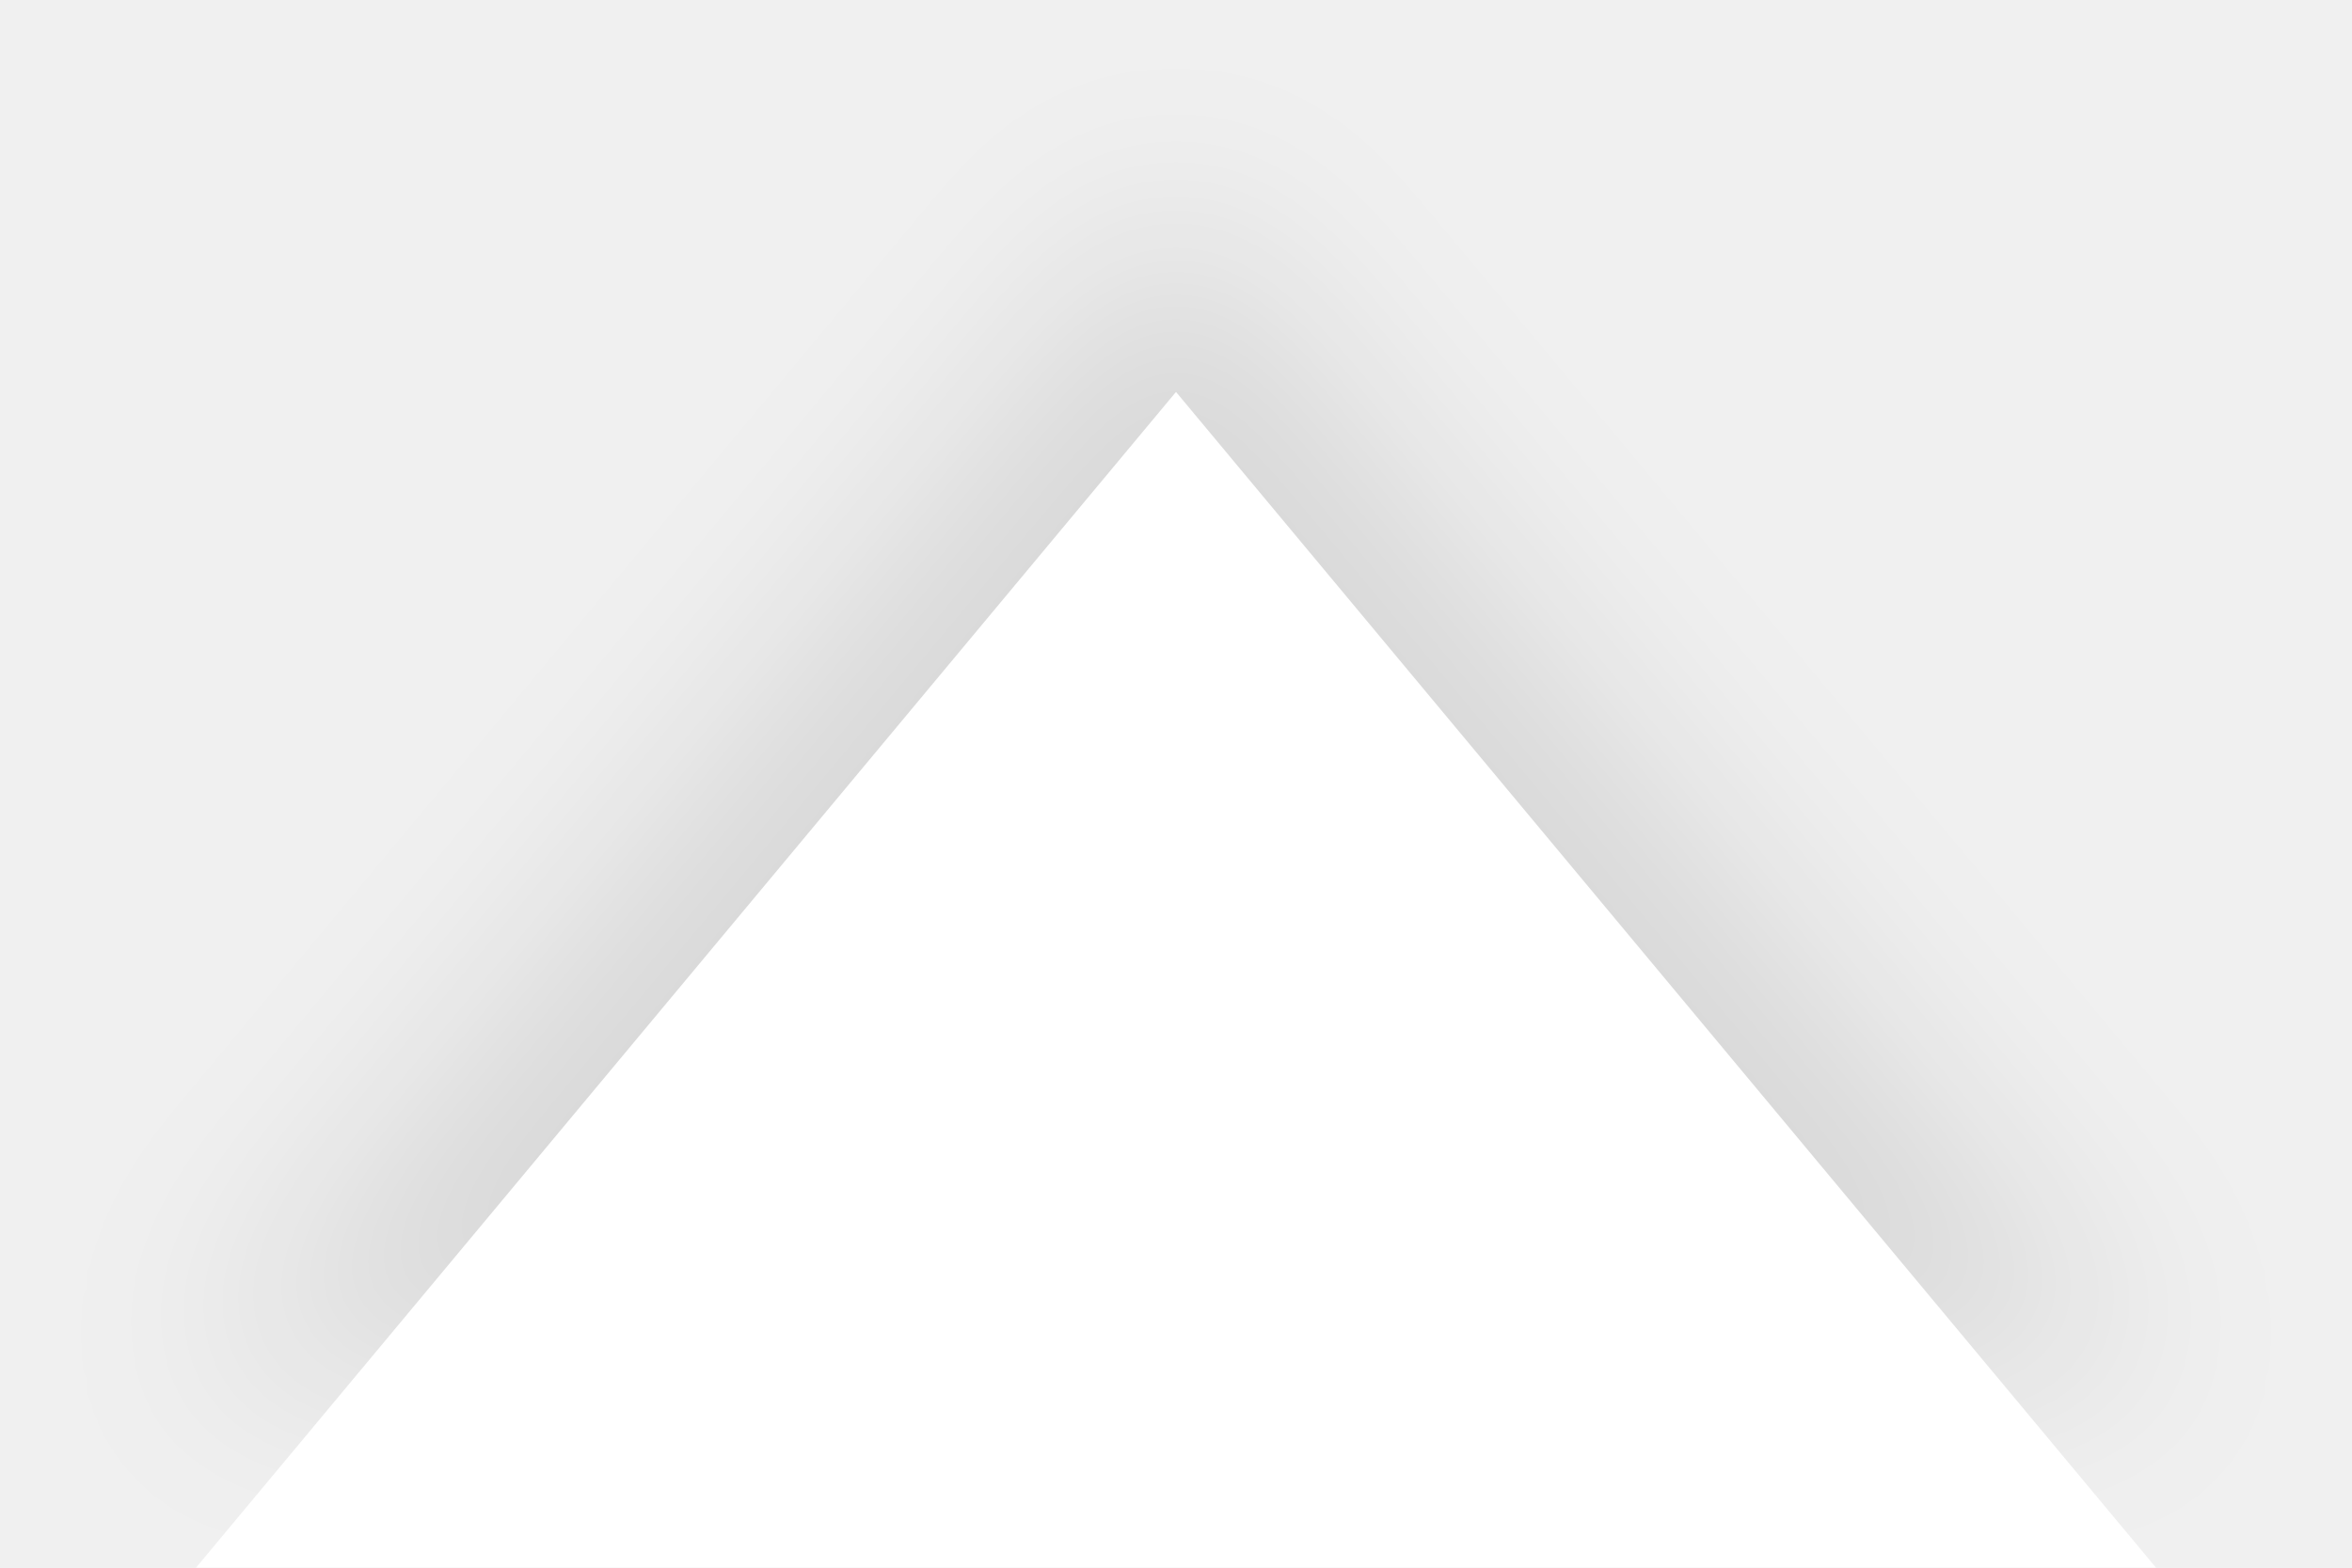
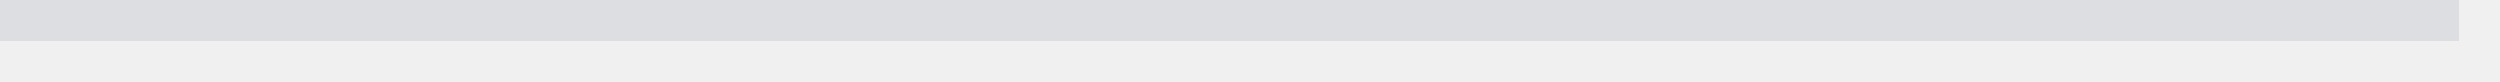
- <svg xmlns="http://www.w3.org/2000/svg" xmlns:xlink="http://www.w3.org/1999/xlink" version="1.1" width="12px" height="8px">
-   <defs>
-     <filter x="378px" y="41px" width="12px" height="8px" filterUnits="userSpaceOnUse" id="filter24">
-       <feOffset dx="0" dy="-1" in="SourceAlpha" result="shadowOffsetInner" />
-       <feGaussianBlur stdDeviation="0.5" in="shadowOffsetInner" result="shadowGaussian" />
-       <feComposite in2="shadowGaussian" operator="atop" in="SourceAlpha" result="shadowComposite" />
-       <feColorMatrix type="matrix" values="0 0 0 0 0  0 0 0 0 0  0 0 0 0 0  0 0 0 0.098 0  " in="shadowComposite" />
-     </filter>
-     <g id="widget25">
-       <path d="M 380.05 48.5  L 384 43.76  L 387.95 48.5  L 380.05 48.5  Z " fill-rule="nonzero" fill="#ffffff" stroke="none" />
-       <path d="M 379 49  L 384 43  L 389 49  L 379 49  Z M 384 44.521  L 381.1 48  L 386.9 48  L 384 44.521  Z " fill-rule="nonzero" fill="#ffffff" stroke="none" />
-     </g>
-   </defs>
-   <g transform="matrix(1 0 0 1 -378 -41 )">
-     <use xlink:href="#widget25" filter="url(#filter24)" />
-     <use xlink:href="#widget25" />
+ <svg xmlns="http://www.w3.org/2000/svg" version="1.1" width="61px" height="2px">
+   <g transform="matrix(1 0 0 1 -325 -89 )">
+     <path d="M 325 89.5  L 385 89.5  " stroke-width="1" stroke="#dcdee2" fill="none" />
  </g>
</svg>
